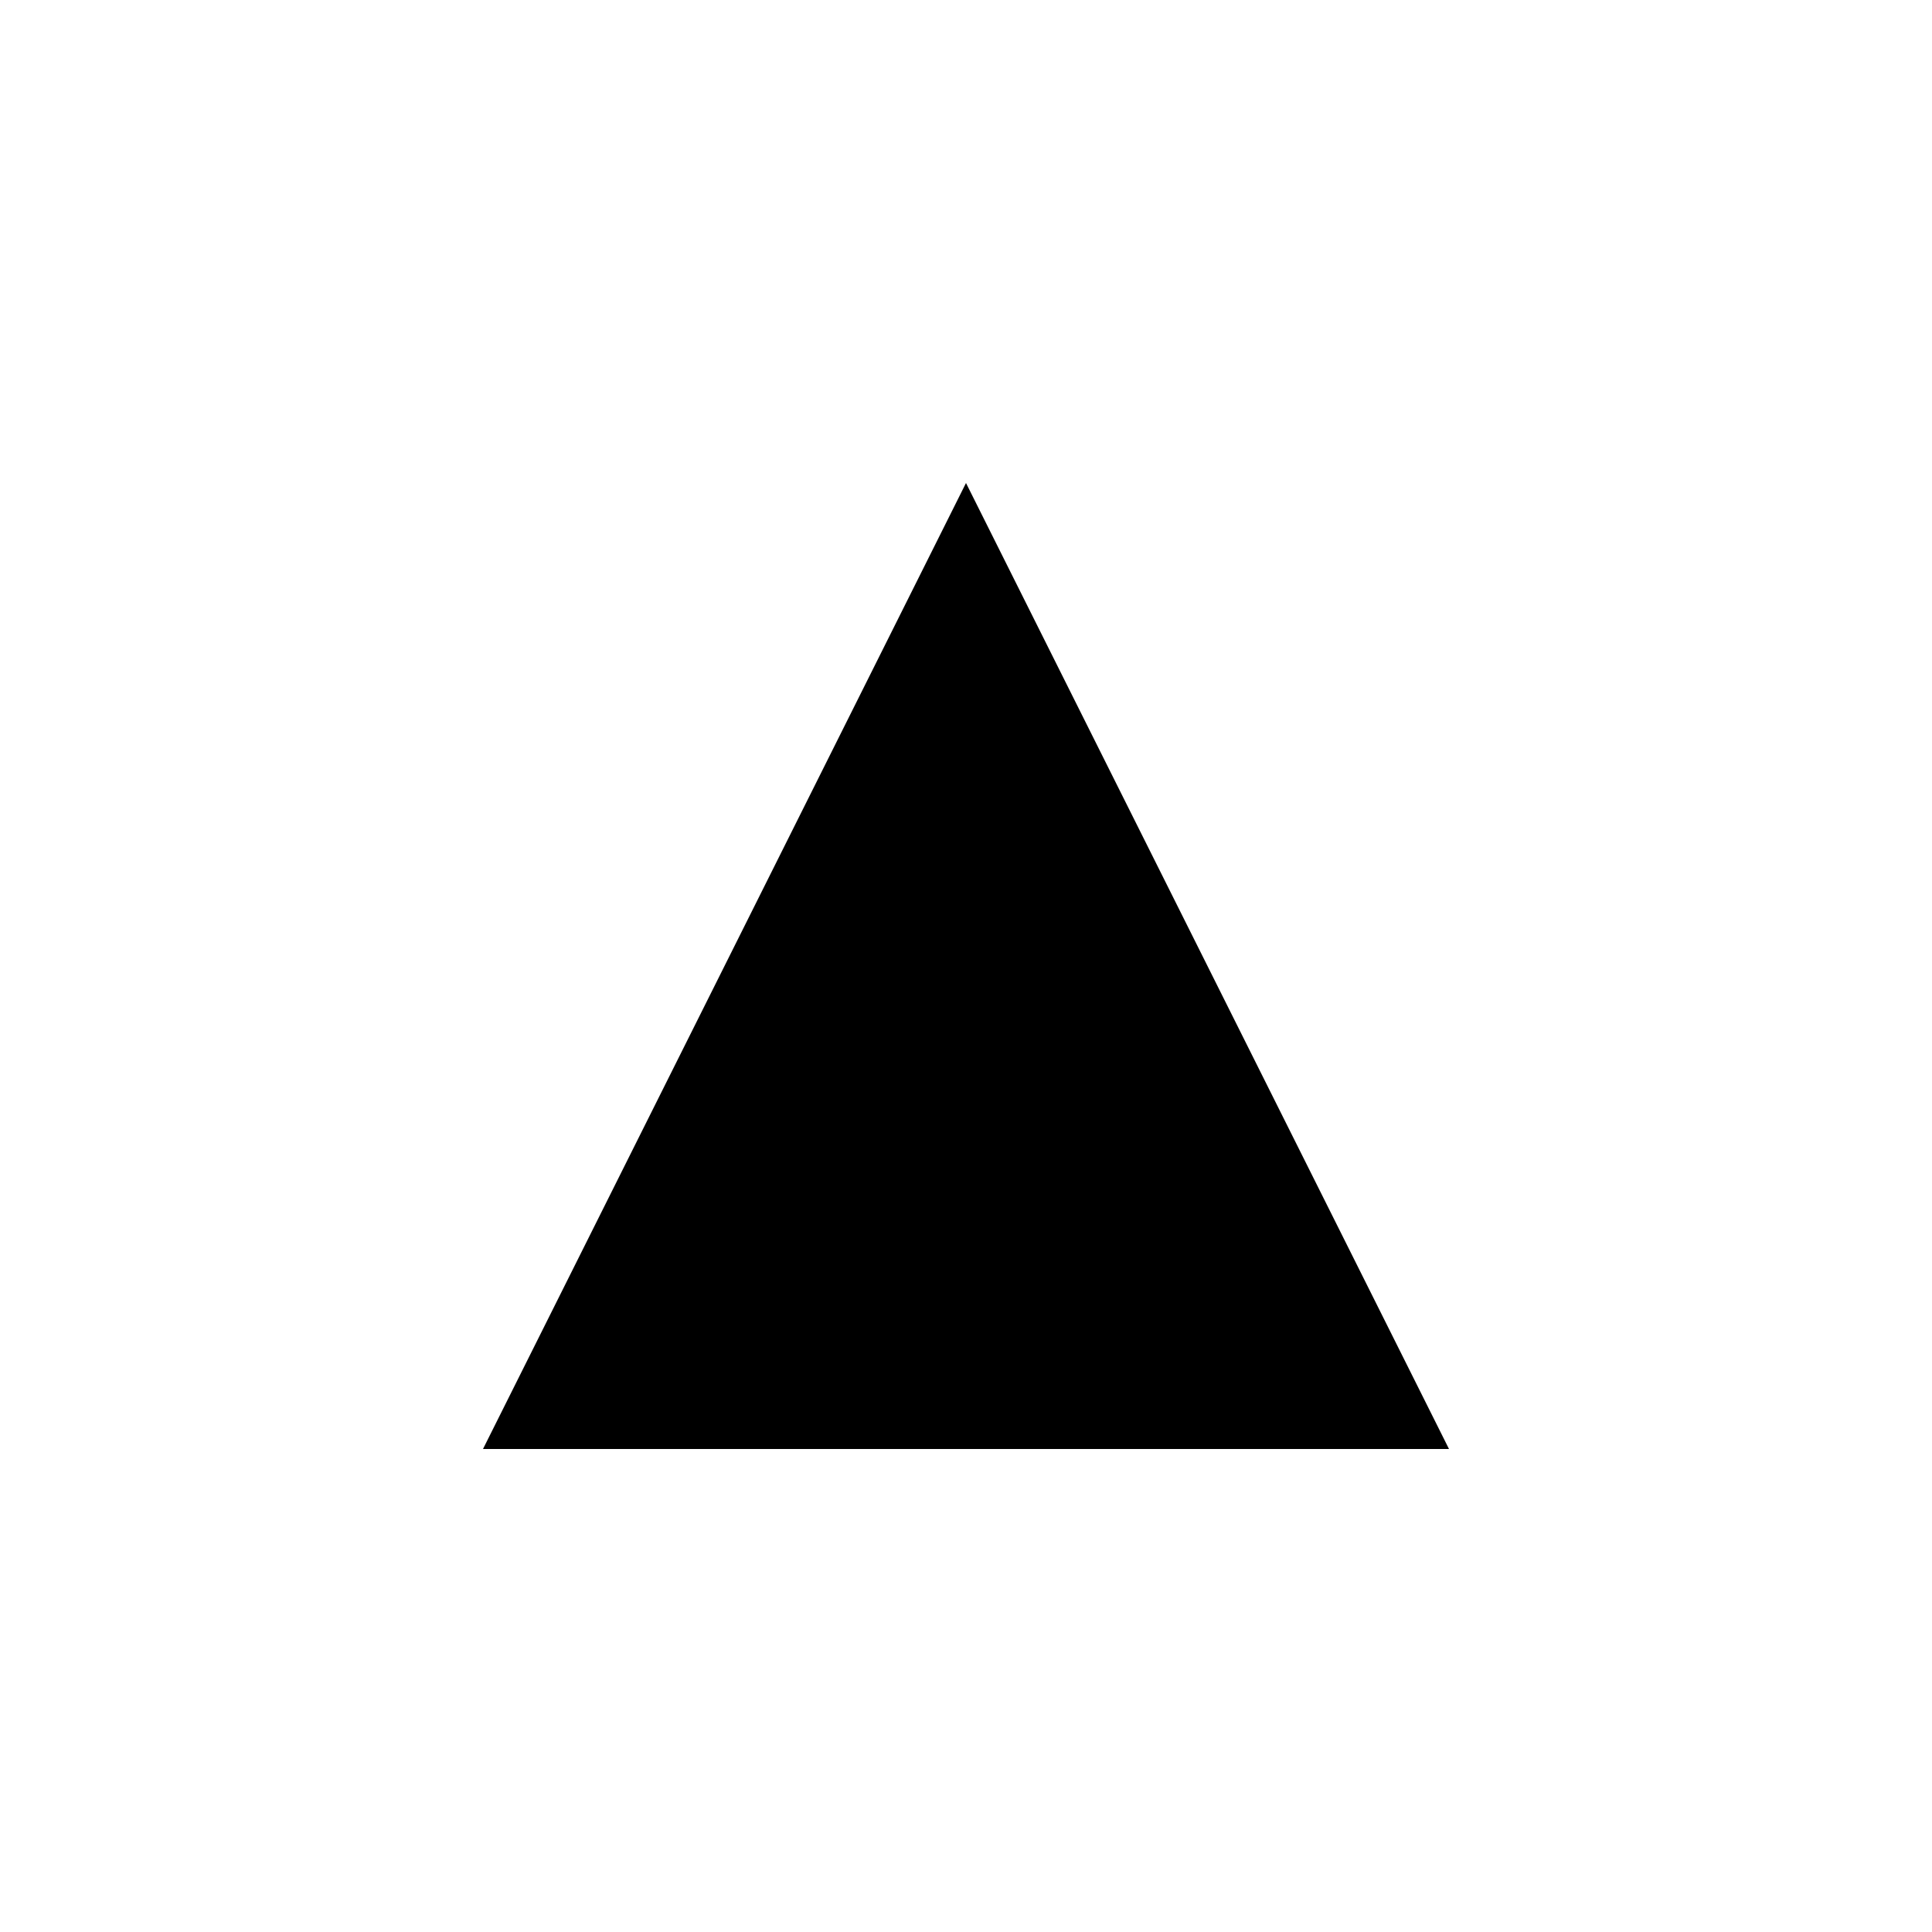
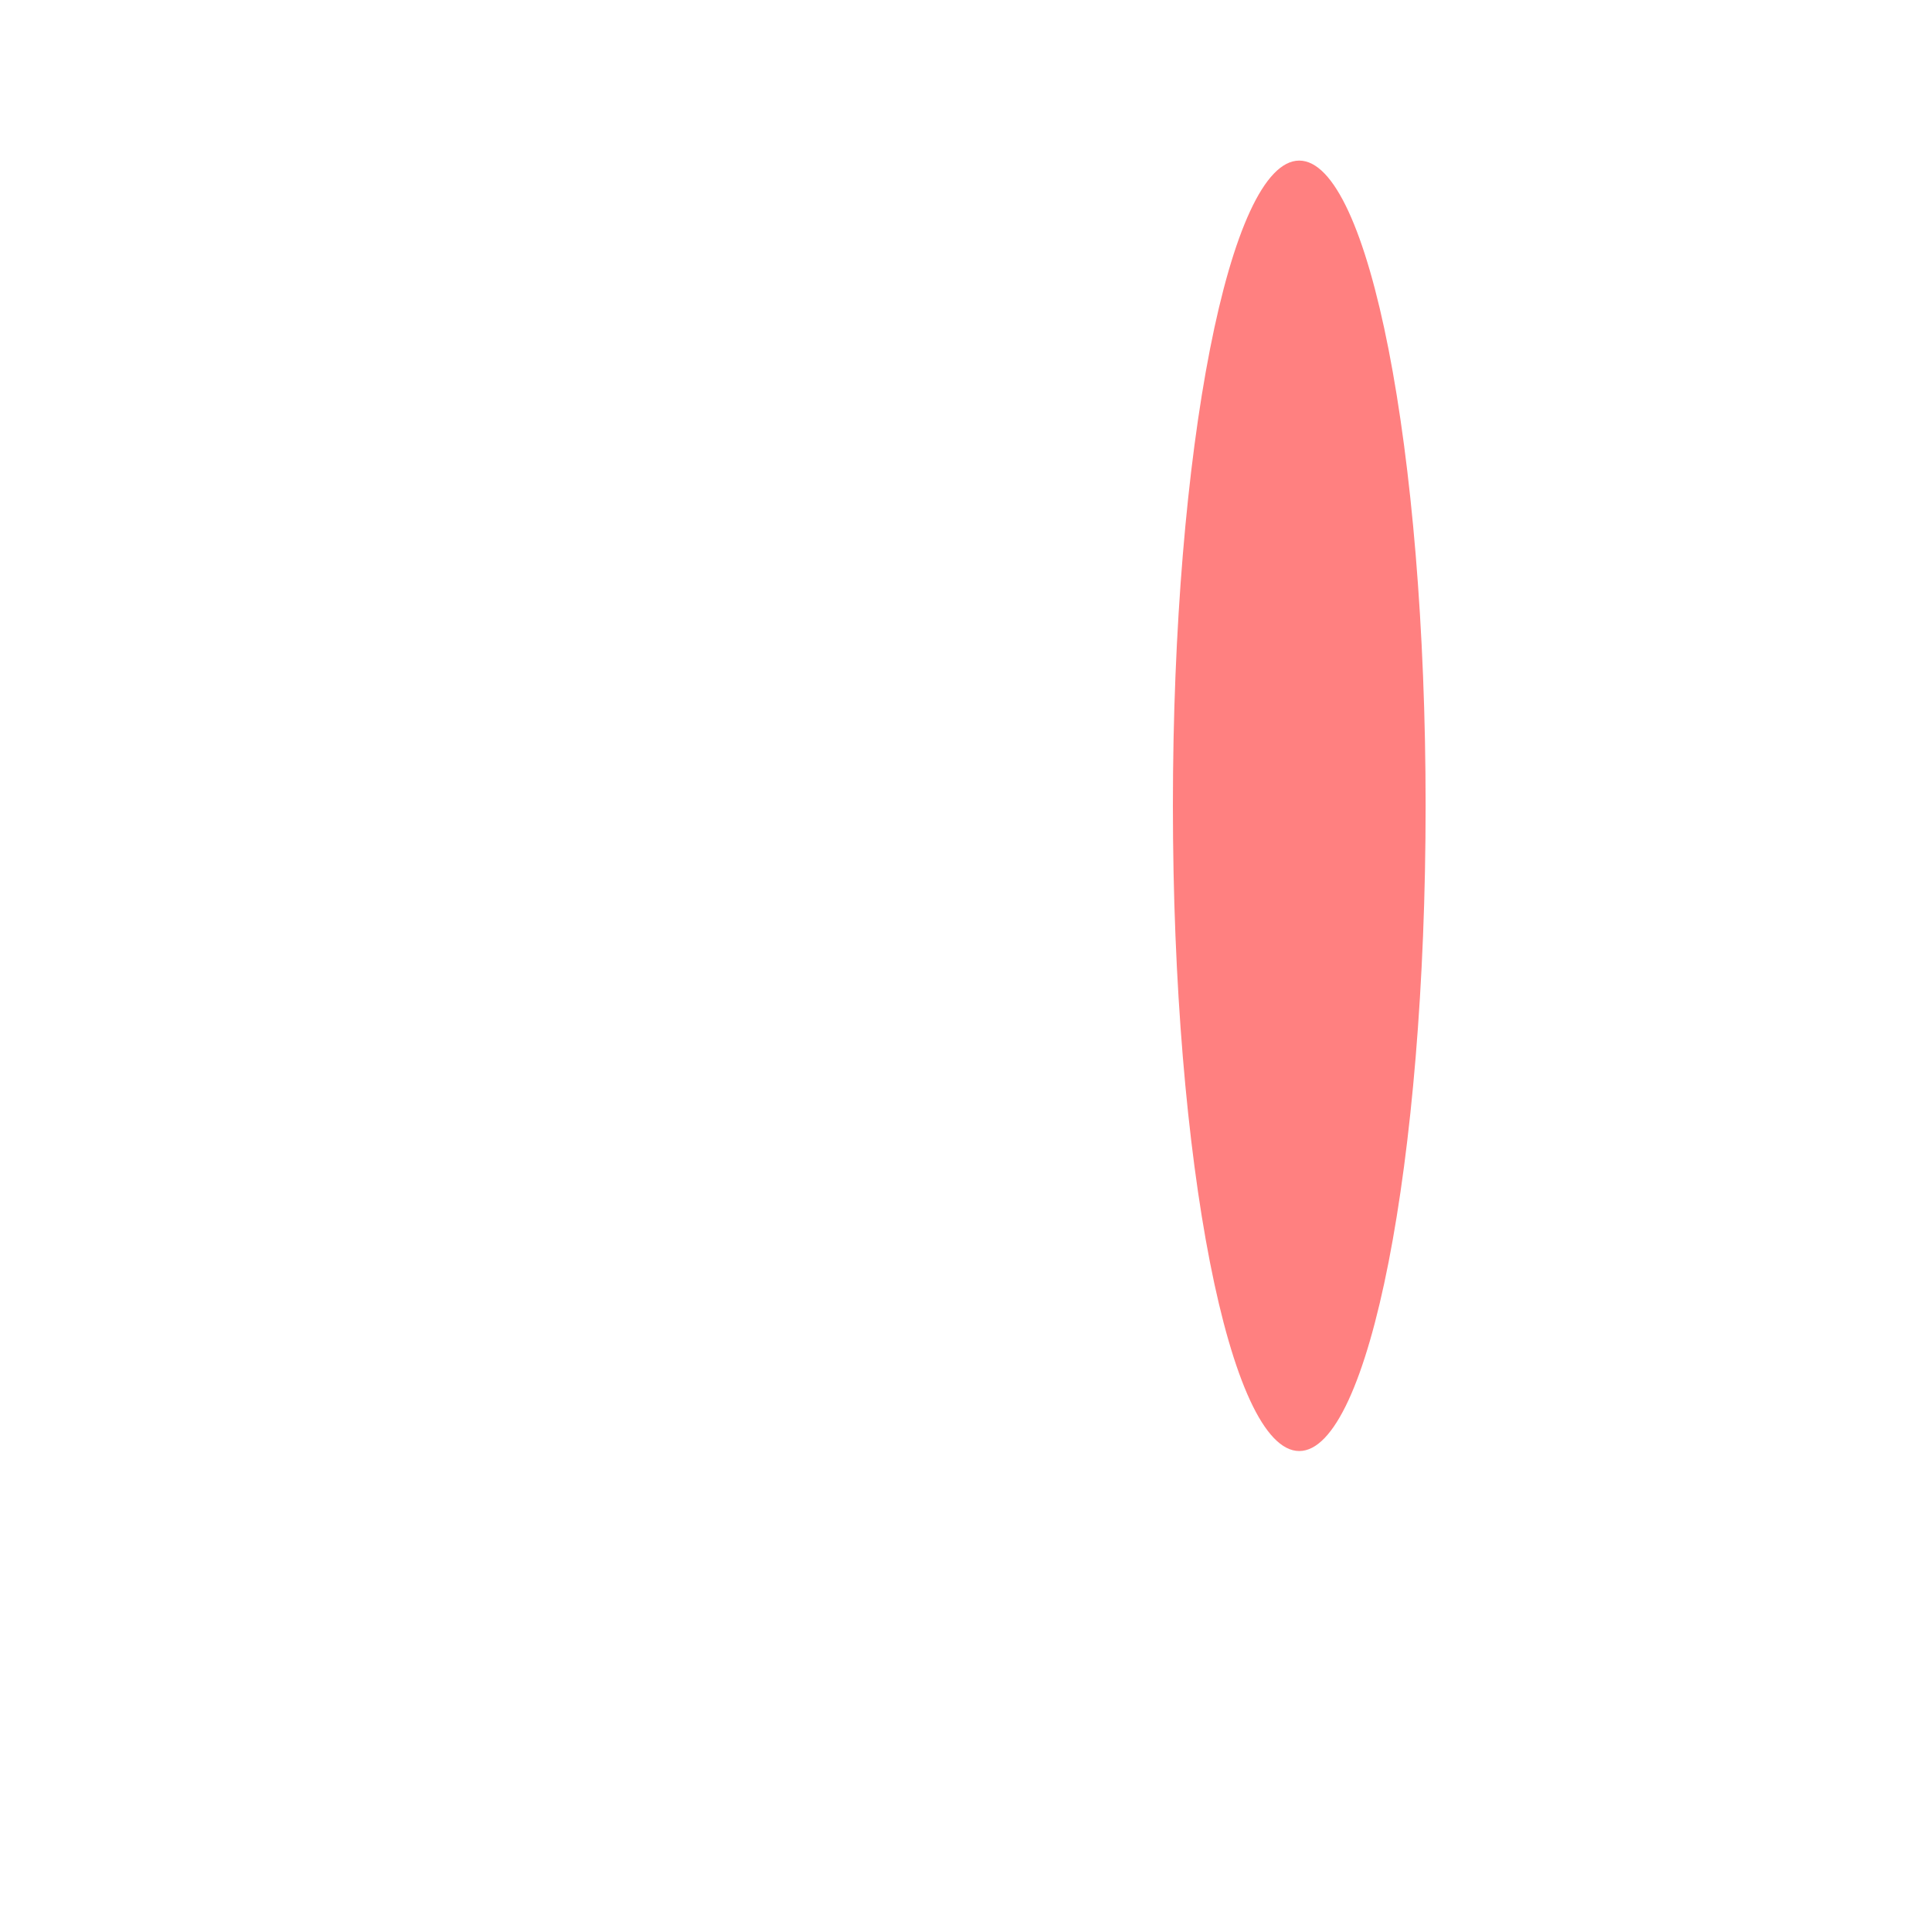
- <svg xmlns="http://www.w3.org/2000/svg" width="120" height="120" viewBox="0 0 120 120">
-   <polygon points="60,30 90,90 30,90">
-     <animateTransform attributeName="transform" attributeType="XML" type="rotate" from="0 60 70" to="360 60 70" dur="1s" repeatCount="indefinite" />
-   </polygon>
+ <svg xmlns="http://www.w3.org/2000/svg" id="SVGRoot" width="800.04" height="802.06" version="1.1" viewBox="0 0 800.04 802.06">
+   <g transform="translate(-2.3725e-5)">
+     <ellipse cx="539.48" cy="334.53" rx="52.465" ry="267.86" fill="#ff8080" stroke-width=".623" />
+   </g>
</svg>
